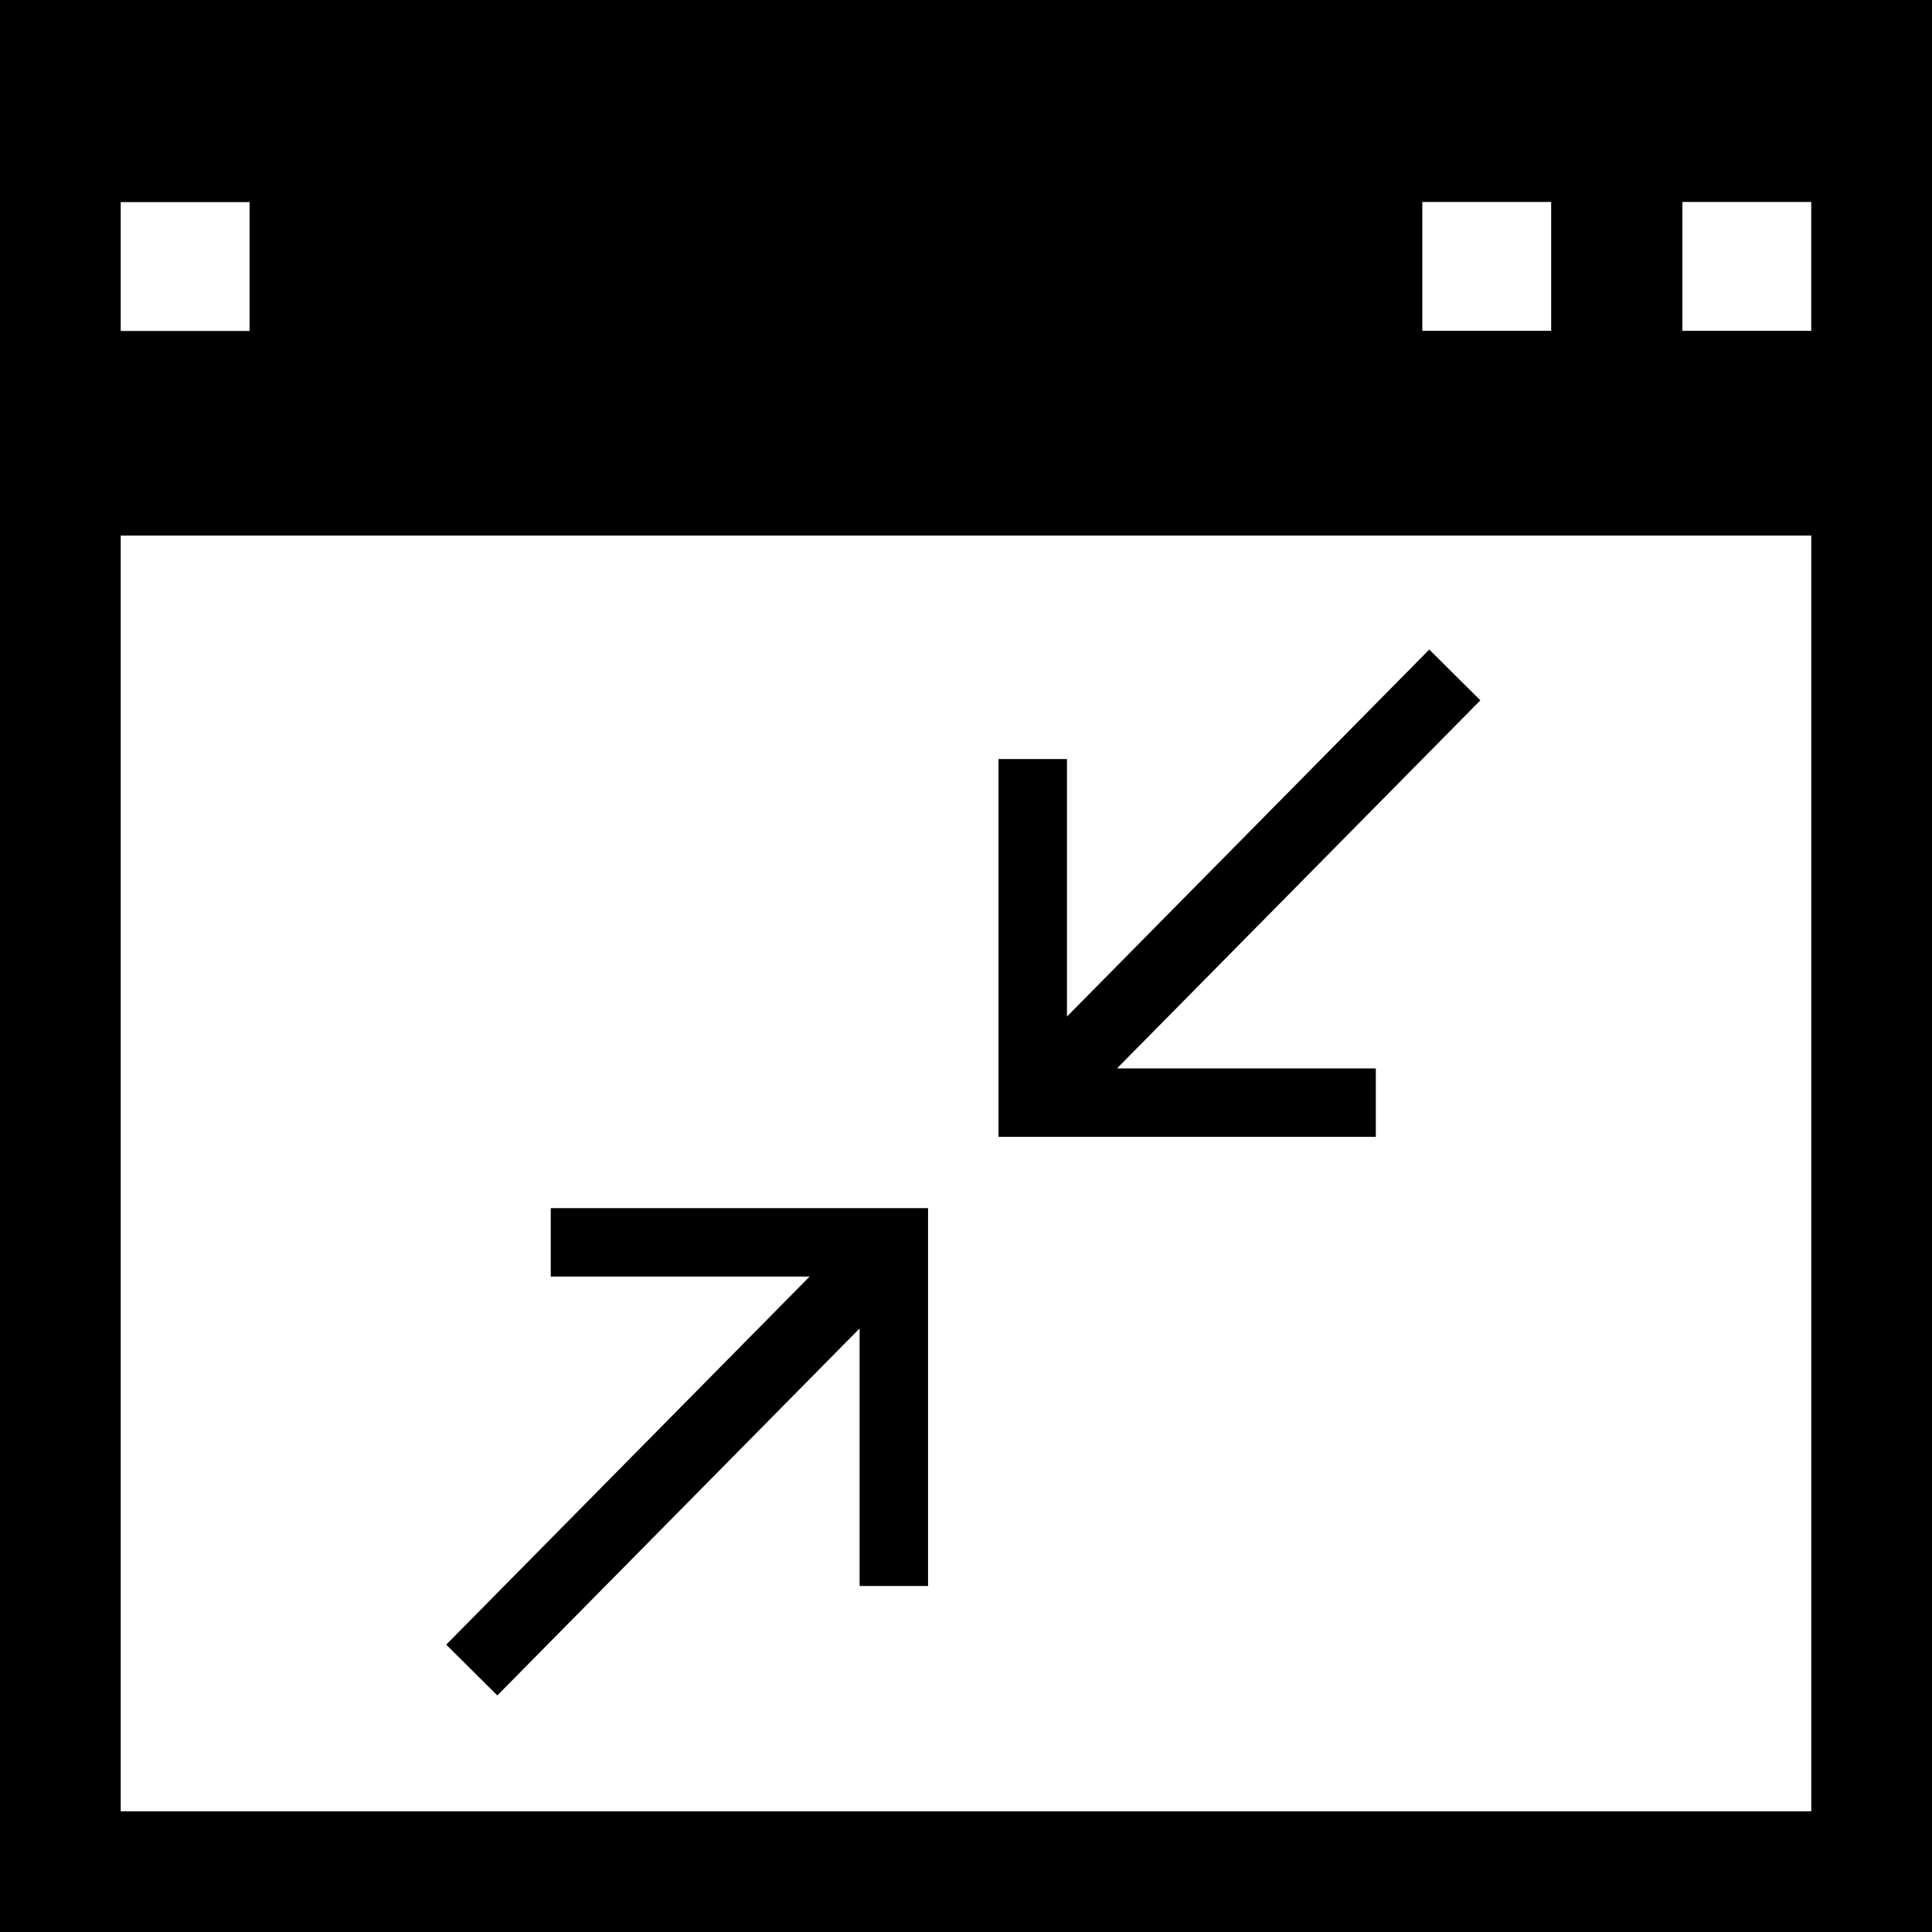
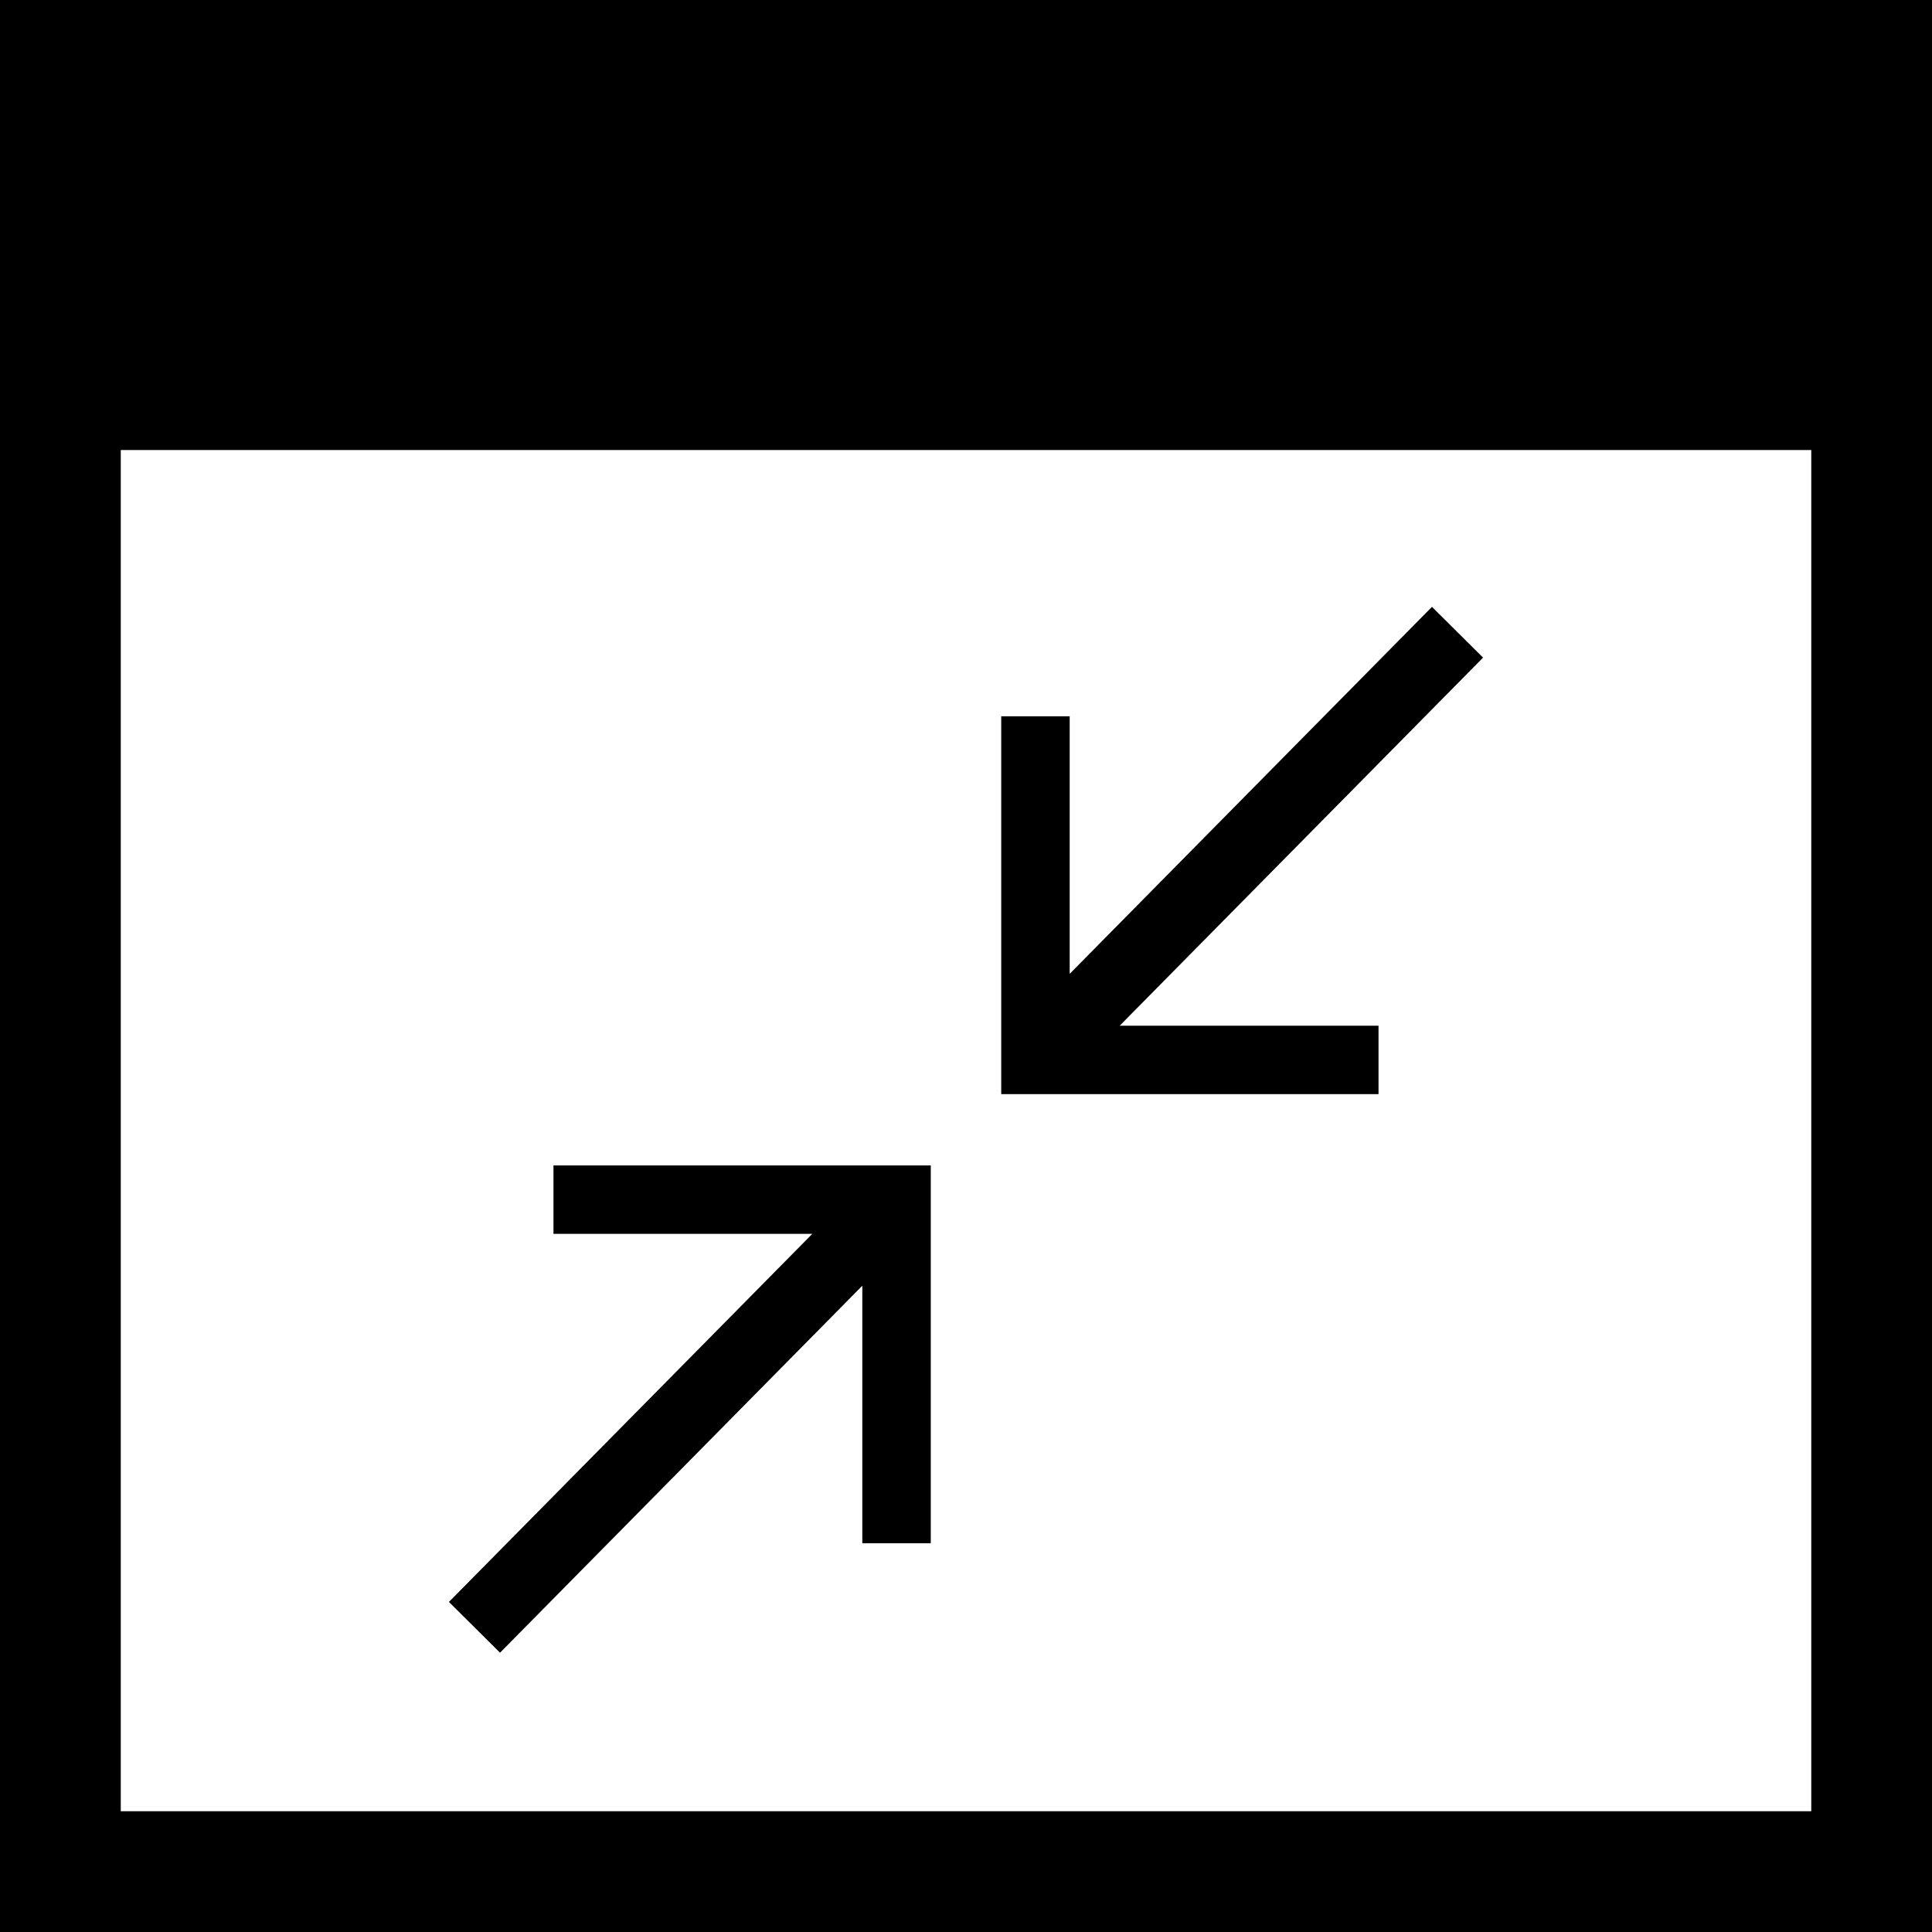
<svg xmlns="http://www.w3.org/2000/svg" xml:space="preserve" width="64px" height="64px" version="1.1" shape-rendering="geometricPrecision" text-rendering="geometricPrecision" image-rendering="optimizeQuality" fill-rule="evenodd" clip-rule="evenodd" viewBox="0 0 6400000 6400000">
  <g id="Warstwa_x0020_1">
-     <path fill="{color}" d="M0 0l6400000 0 0 6400000 -6400000 0 0 -6400000zm3307718 2514362l0 1251629 1249858 0 0 -226656 -857491 0 1203794 -1219385 -169254 -168191 -1200133 1215723 0 -853120 -226774 0zm-233389 2739364l0 -1251630 -1249858 0 0 226657 857491 0 -1203794 1219385 169254 168191 1200133 -1215724 0 853121 226774 0zm-2674403 -4584269l426856 0 0 426856 -426856 0 0 -426856zm5173174 -472l426856 0 0 426855 -426856 0 0 -426855zm-861507 0l426856 0 0 426855 -426856 0 0 -426855zm1288481 1105053l-5600148 0 0 4226036 5600148 0 0 -4226036z" />
+     <path fill="black" d="M6000074 1490688l-5600030 0 0 4509268 5600030 0 0 -4509268zm-2683380 882176l0 1251629 1249858 0 0 -226656 -857491 0 1203795 -1219385 -169254 -168191 -1200133 1215724 0 -853121 -226775 0zm-233388 2739364l0 -1251629 -1249858 0 0 226656 857491 0 -1203795 1219385 169254 168191 1200133 -1215723 0 853120 226775 0zm-3083306 -5112346l6400118 0 0 6400118 -6400118 0 0 -6400118z" />
  </g>
</svg>
